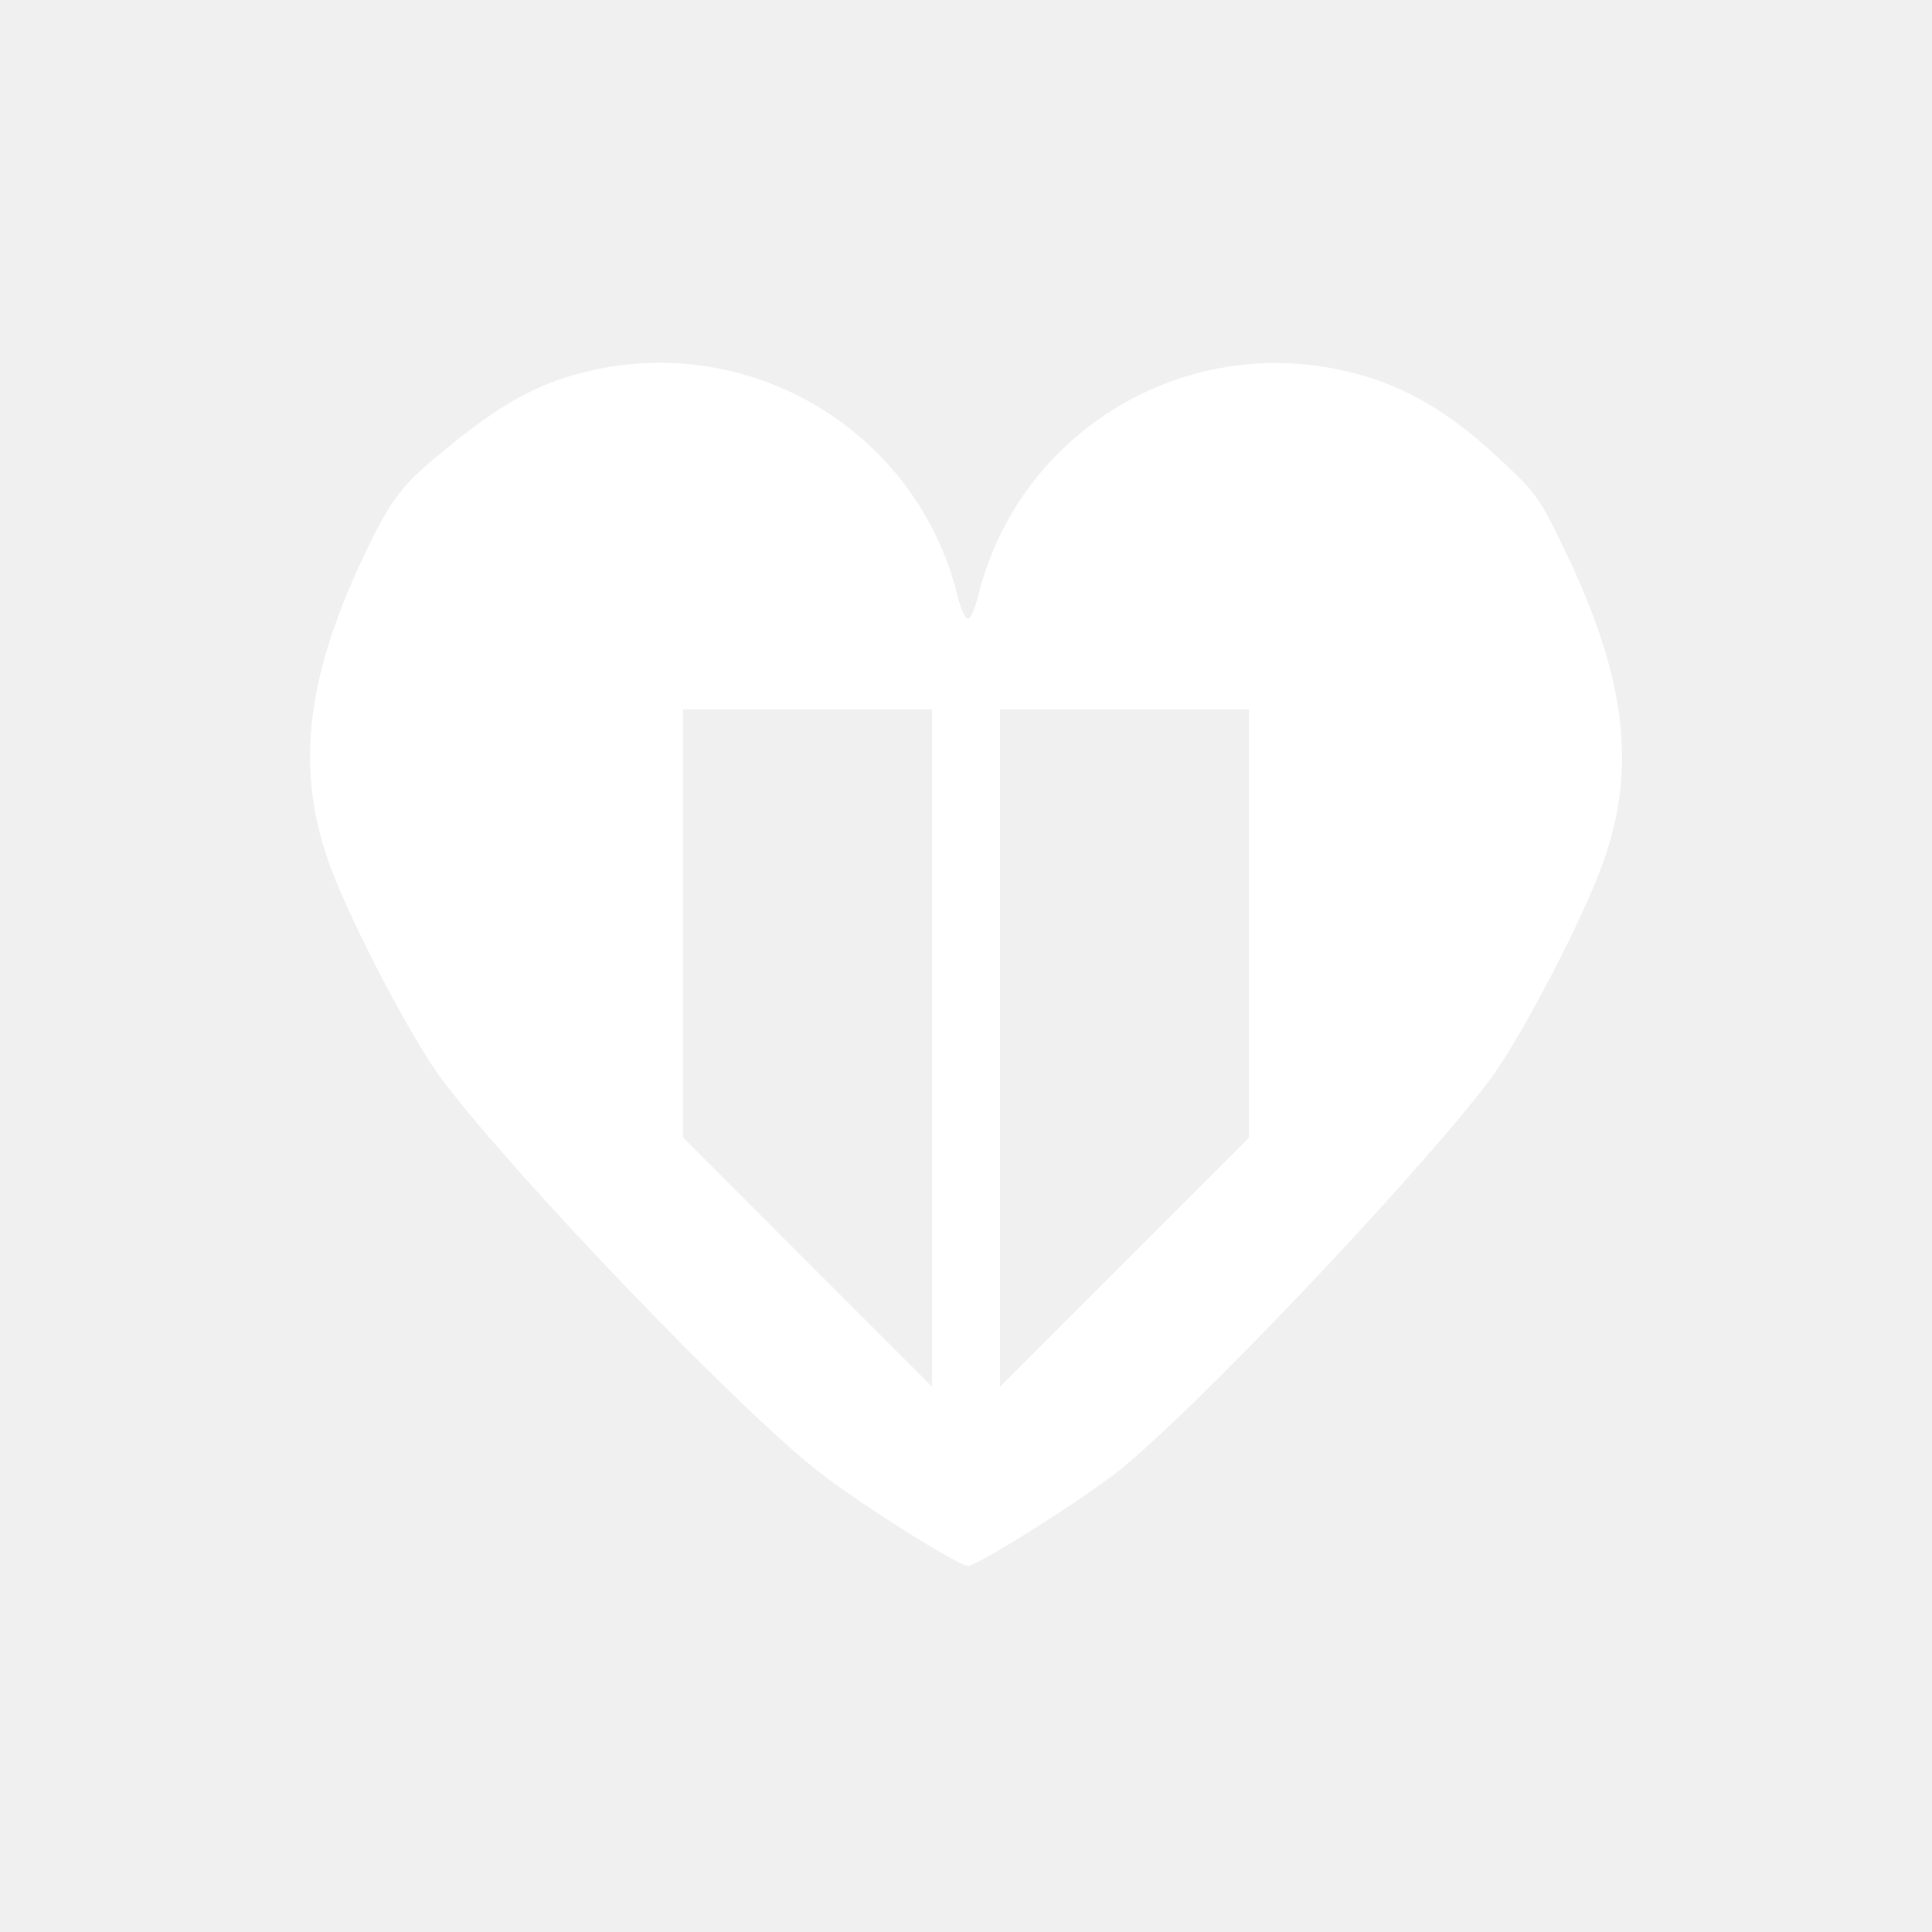
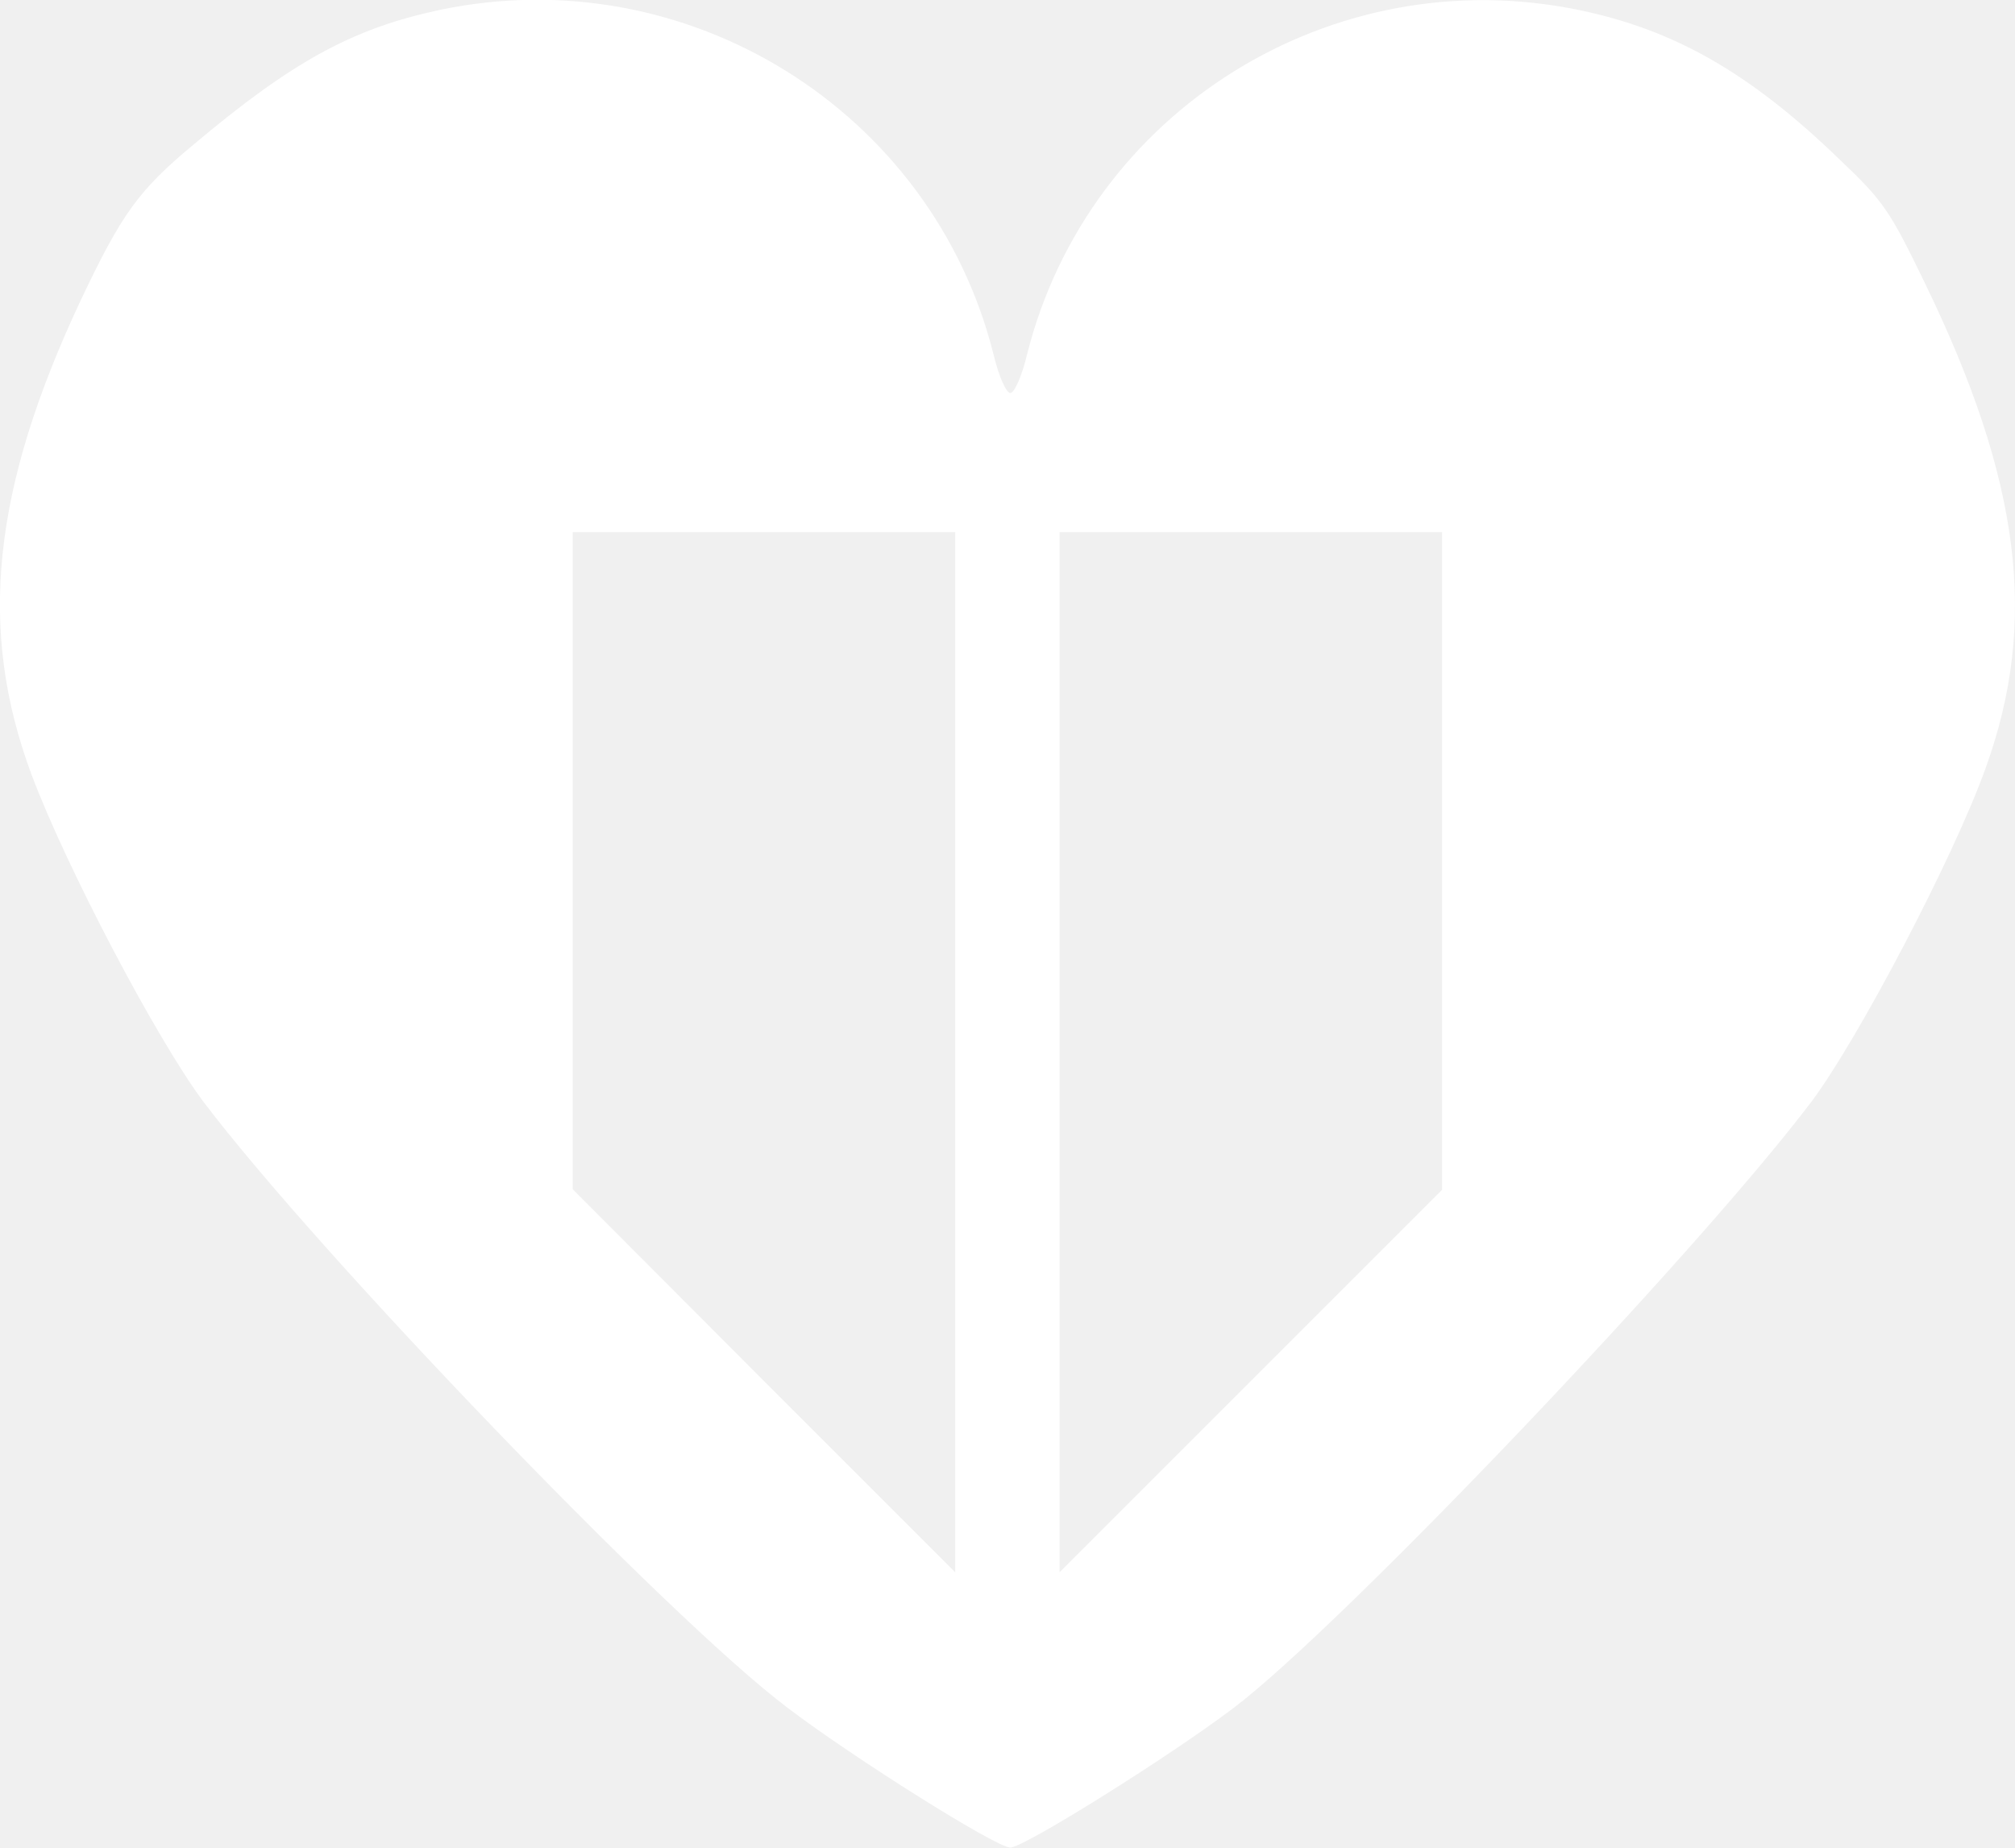
- <svg xmlns="http://www.w3.org/2000/svg" version="1.0" width="512pt" height="512pt" viewBox="0 0 512 512" preserveAspectRatio="xMidYMid meet">
-   <g transform="translate(0,512) scale(0.1,-0.1)" fill="#ffffff" stroke="none">
-     <path d="M1580 4141 c-150 -32 -254 -89 -424 -232 -95 -79 -124 -119 -195 -269 -153 -326 -178 -568 -85 -818 60 -160 215 -455 296 -564 199 -263 802 -891 1009 -1047 113 -86 360 -241 384 -241 23 0 270 154 384 240 185 139 802 787 999 1048 80 107 245 421 300 575 91 252 61 495 -105 837 -60 124 -71 141 -147 213 -154 149 -285 224 -450 258 -426 88 -846 -174 -952 -594 -9 -38 -22 -67 -29 -67 -7 0 -20 29 -29 67 -106 421 -529 684 -956 594z m890 -1798 l0 -898 -330 330 -330 331 0 567 0 567 330 0 330 0 0 -897z m840 329 l0 -567 -330 -330 -330 -330 0 898 0 897 330 0 330 0 0 -568z" />
+ <svg xmlns="http://www.w3.org/2000/svg" version="1.0" width="347.686pt" height="318.825pt" viewBox="0 0 347.686 318.825" preserveAspectRatio="xMidYMid meet">
+   <g transform="translate(-1.174463,319.8248) scale(0.1,-0.1)" fill="#ffffff" stroke="none">
+     <path d="M770 3181 c-150 -32 -254 -89 -424 -232 -95 -79 -124 -119 -195 -269 -153 -326 -178 -568 -85 -818 60 -160 215 -455 296 -564 199 -263 802 -891 1009 -1047 113 -86 360 -241 384 -241 23 0 270 154 384 240 185 139 802 787 999 1048 80 107 245 421 300 575 91 252 61 495 -105 837 -60 124 -71 141 -147 213 -154 149 -285 224 -450 258 -426 88 -846 -174 -952 -594 -9 -38 -22 -67 -29 -67 -7 0 -20 29 -29 67 -106 421 -529 684 -956 594z m890 -1798 l0 -898 -330 330 -330 331 0 567 0 567 330 0 330 0 0 -897z m840 329 l0 -567 -330 -330 -330 -330 0 898 0 897 330 0 330 0 0 -568z" />
  </g>
</svg>
